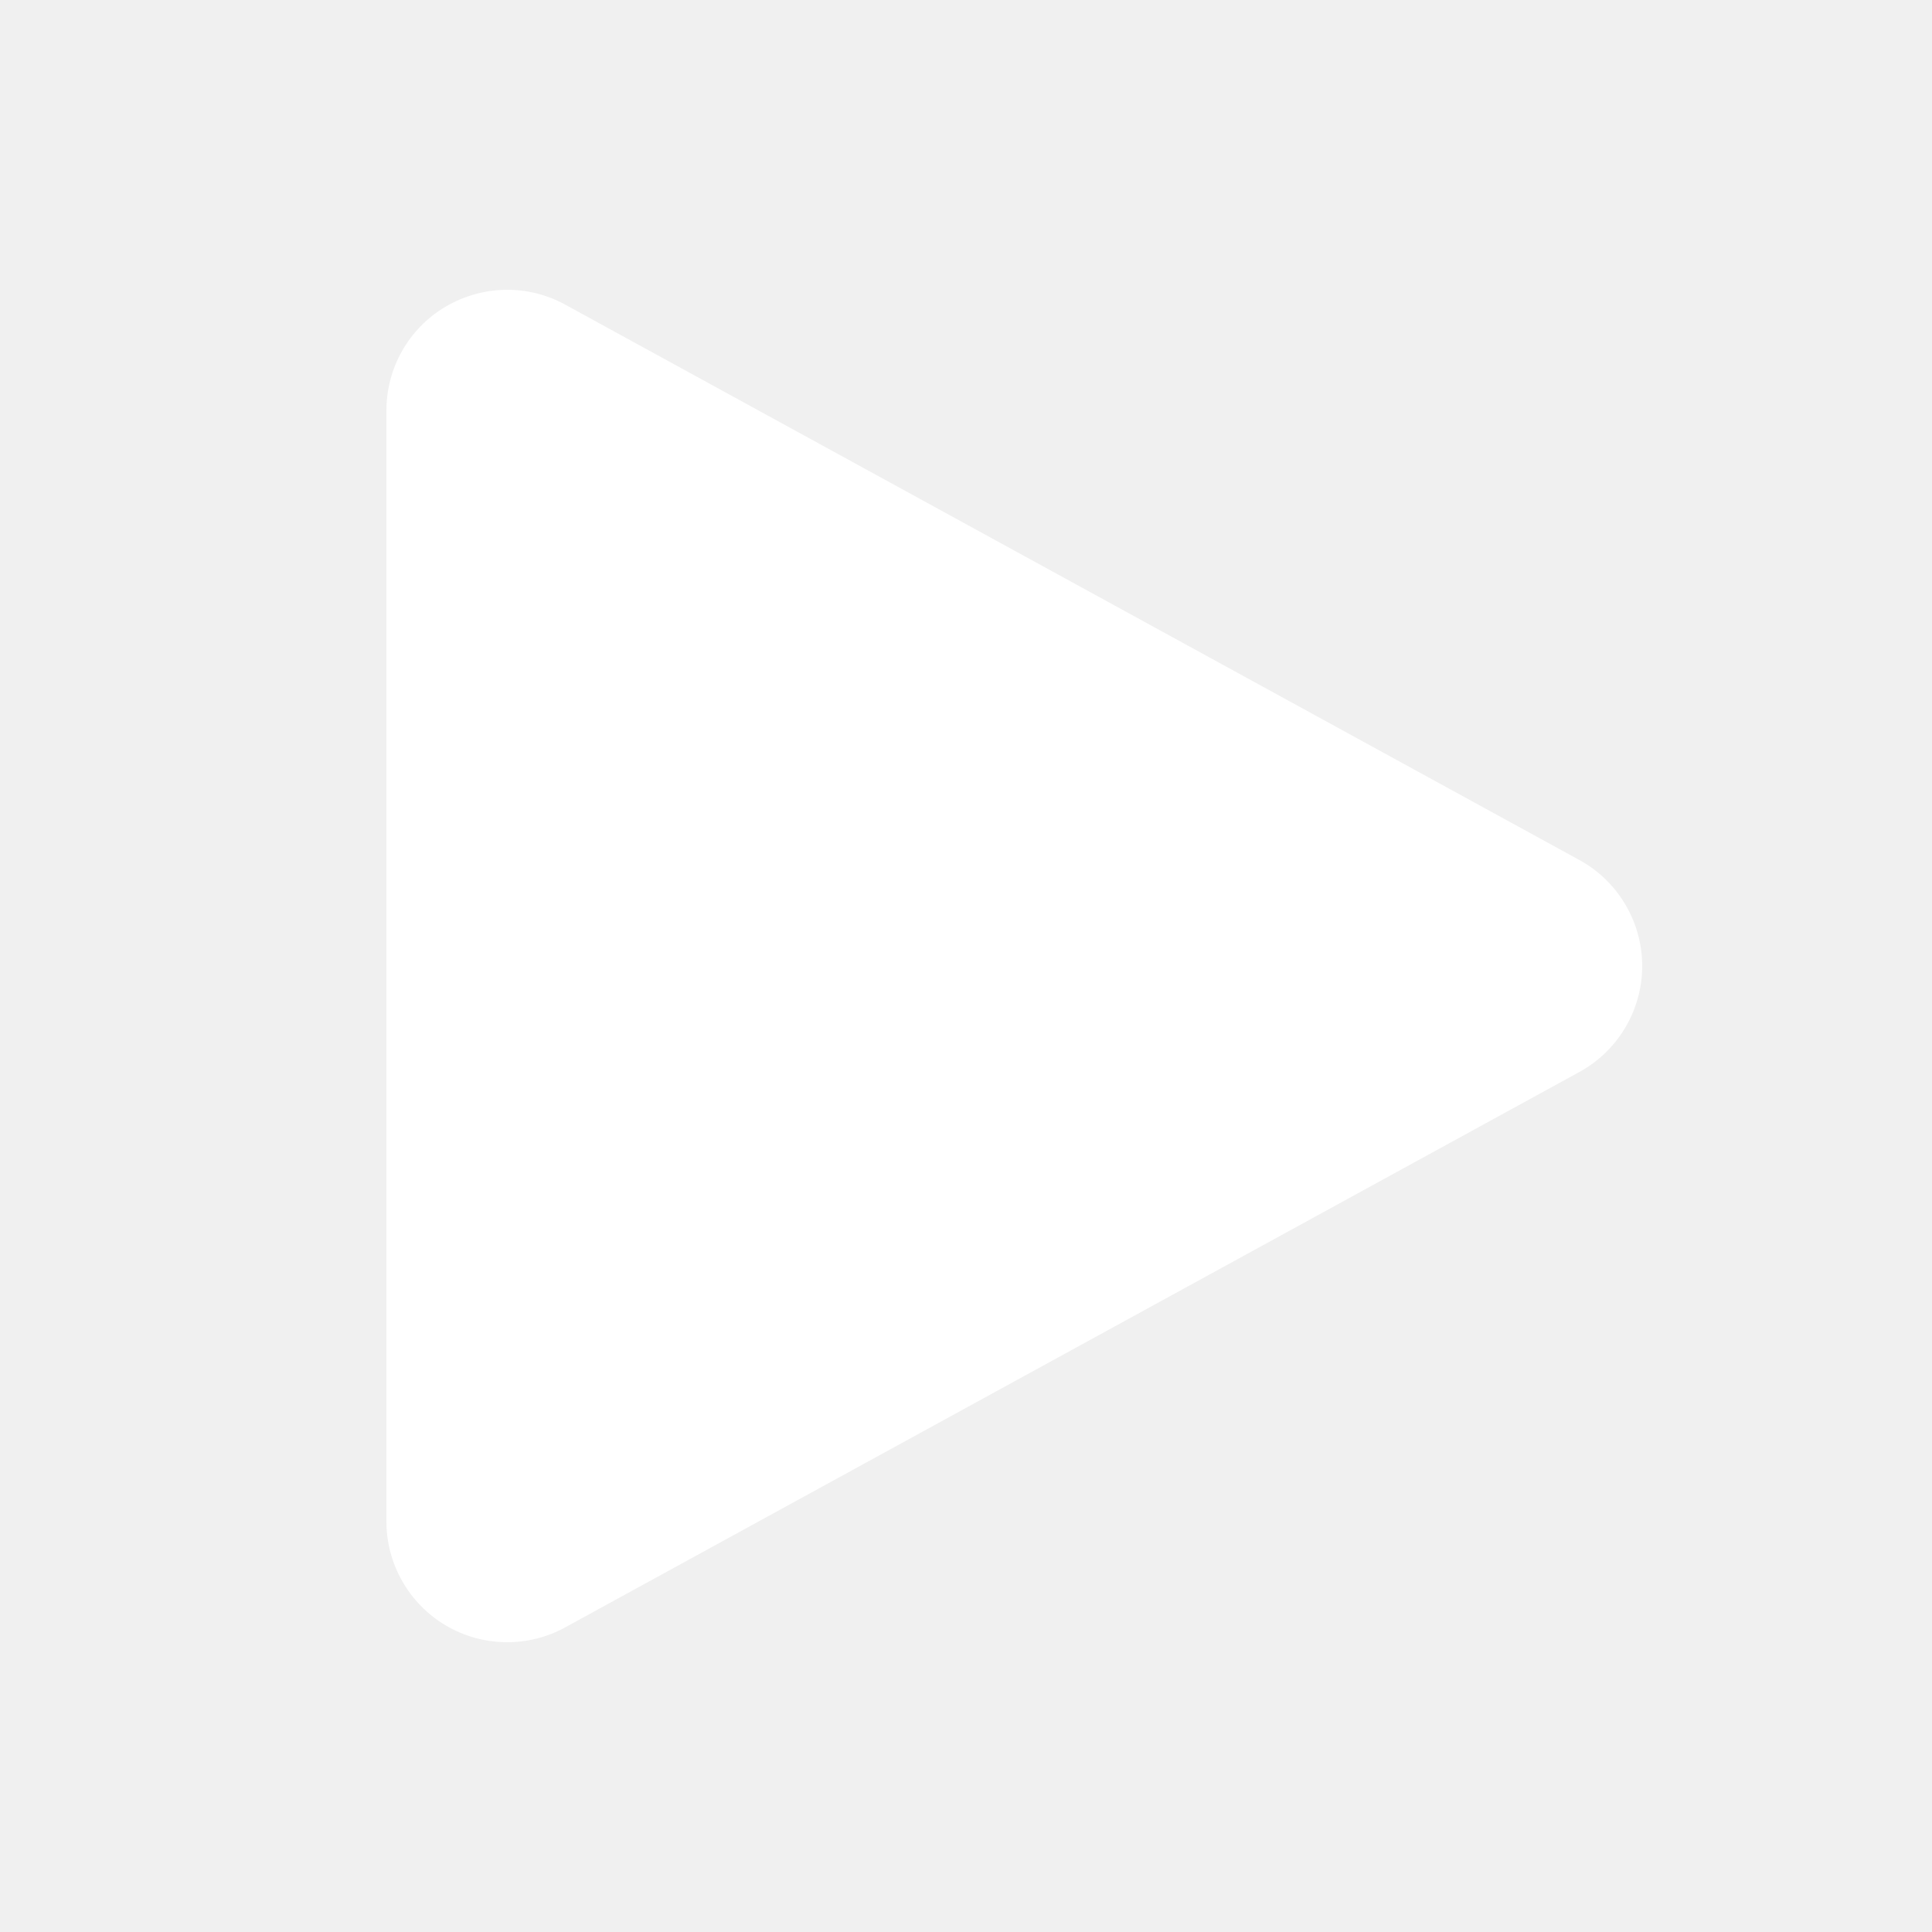
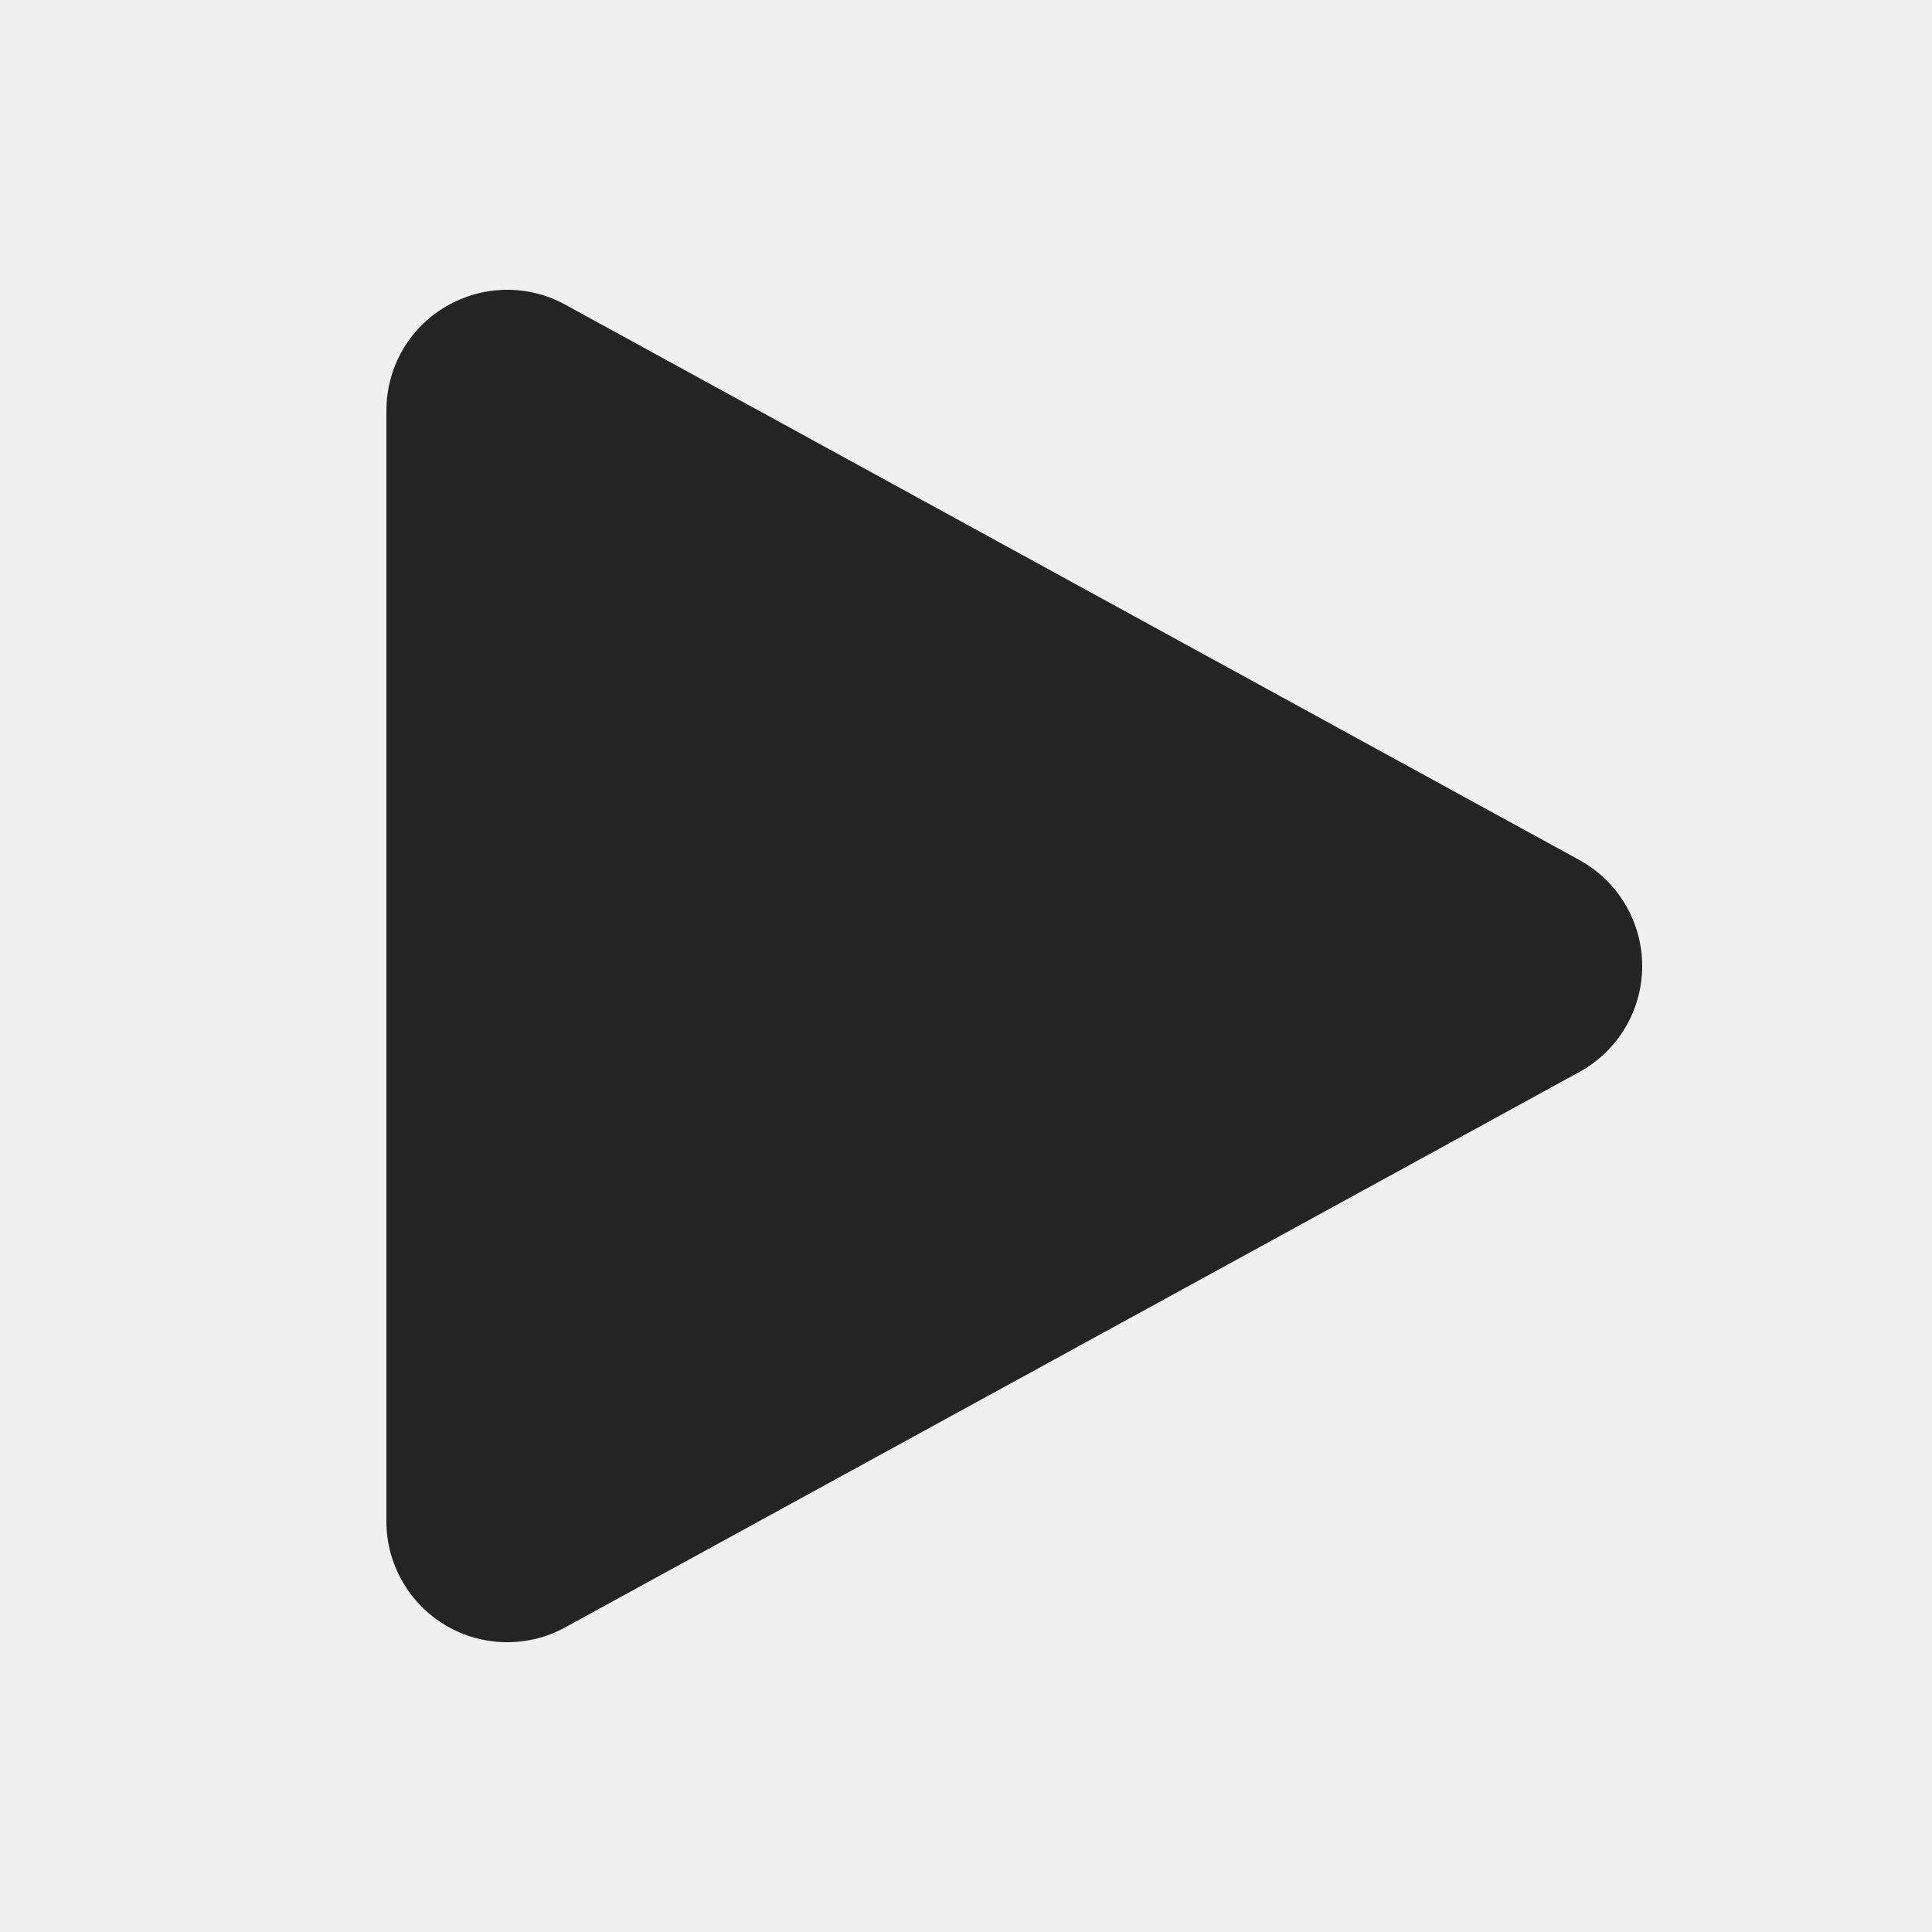
<svg xmlns="http://www.w3.org/2000/svg" preserveAspectRatio="none" overflow="visible" style="display: block;" width="20" height="20" viewBox="0 0 20 20" fill="none">
  <g id="play">
-     <path id="Primary" d="M5.85 3.153C5.463 2.941 4.994 2.95 4.612 3.175C4.231 3.4 4 3.809 4 4.25V15.75C4 16.191 4.234 16.6 4.612 16.825C4.991 17.05 5.463 17.059 5.85 16.847L16.35 11.097C16.75 10.878 17 10.456 17 10C17 9.544 16.75 9.122 16.35 8.903L5.85 3.153Z" fill="white" />
+     <path id="Primary" d="M5.85 3.153C5.463 2.941 4.994 2.95 4.612 3.175C4.231 3.4 4 3.809 4 4.25V15.75C4 16.191 4.234 16.6 4.612 16.825C4.991 17.05 5.463 17.059 5.85 16.847L16.35 11.097C16.75 10.878 17 10.456 17 10C17 9.544 16.75 9.122 16.35 8.903L5.85 3.153Z" fill="#242424" />
  </g>
</svg>
